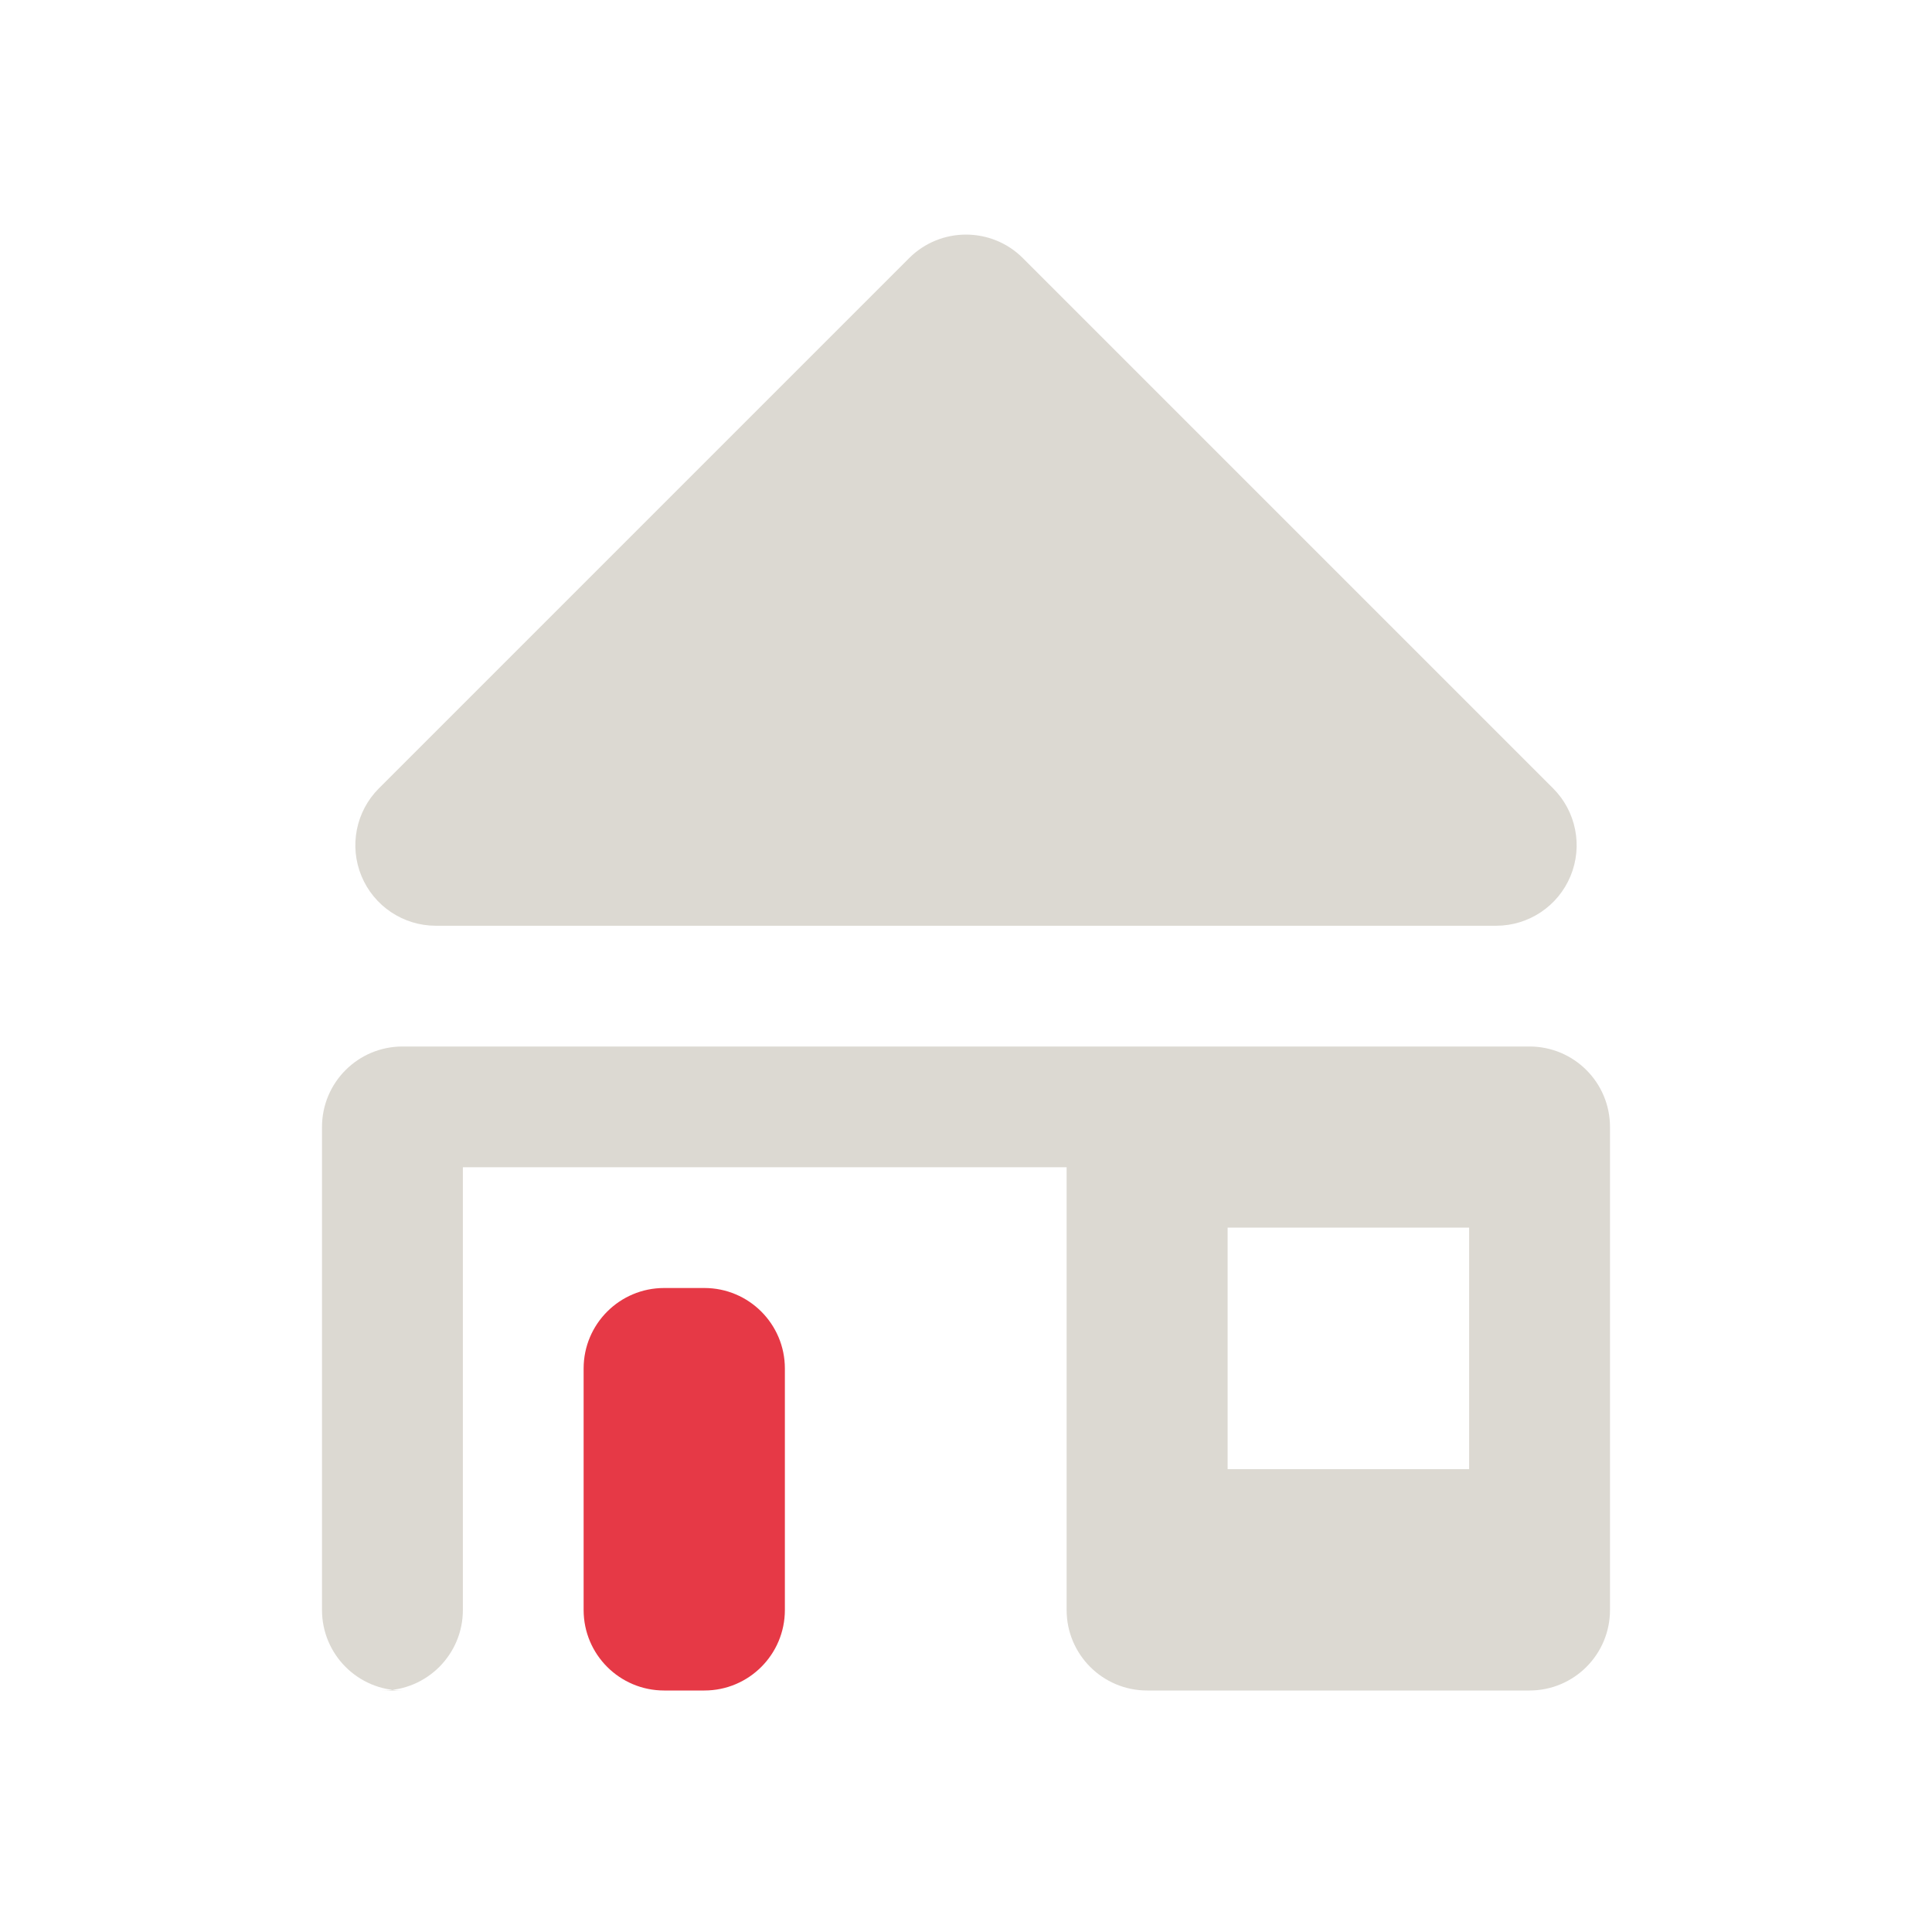
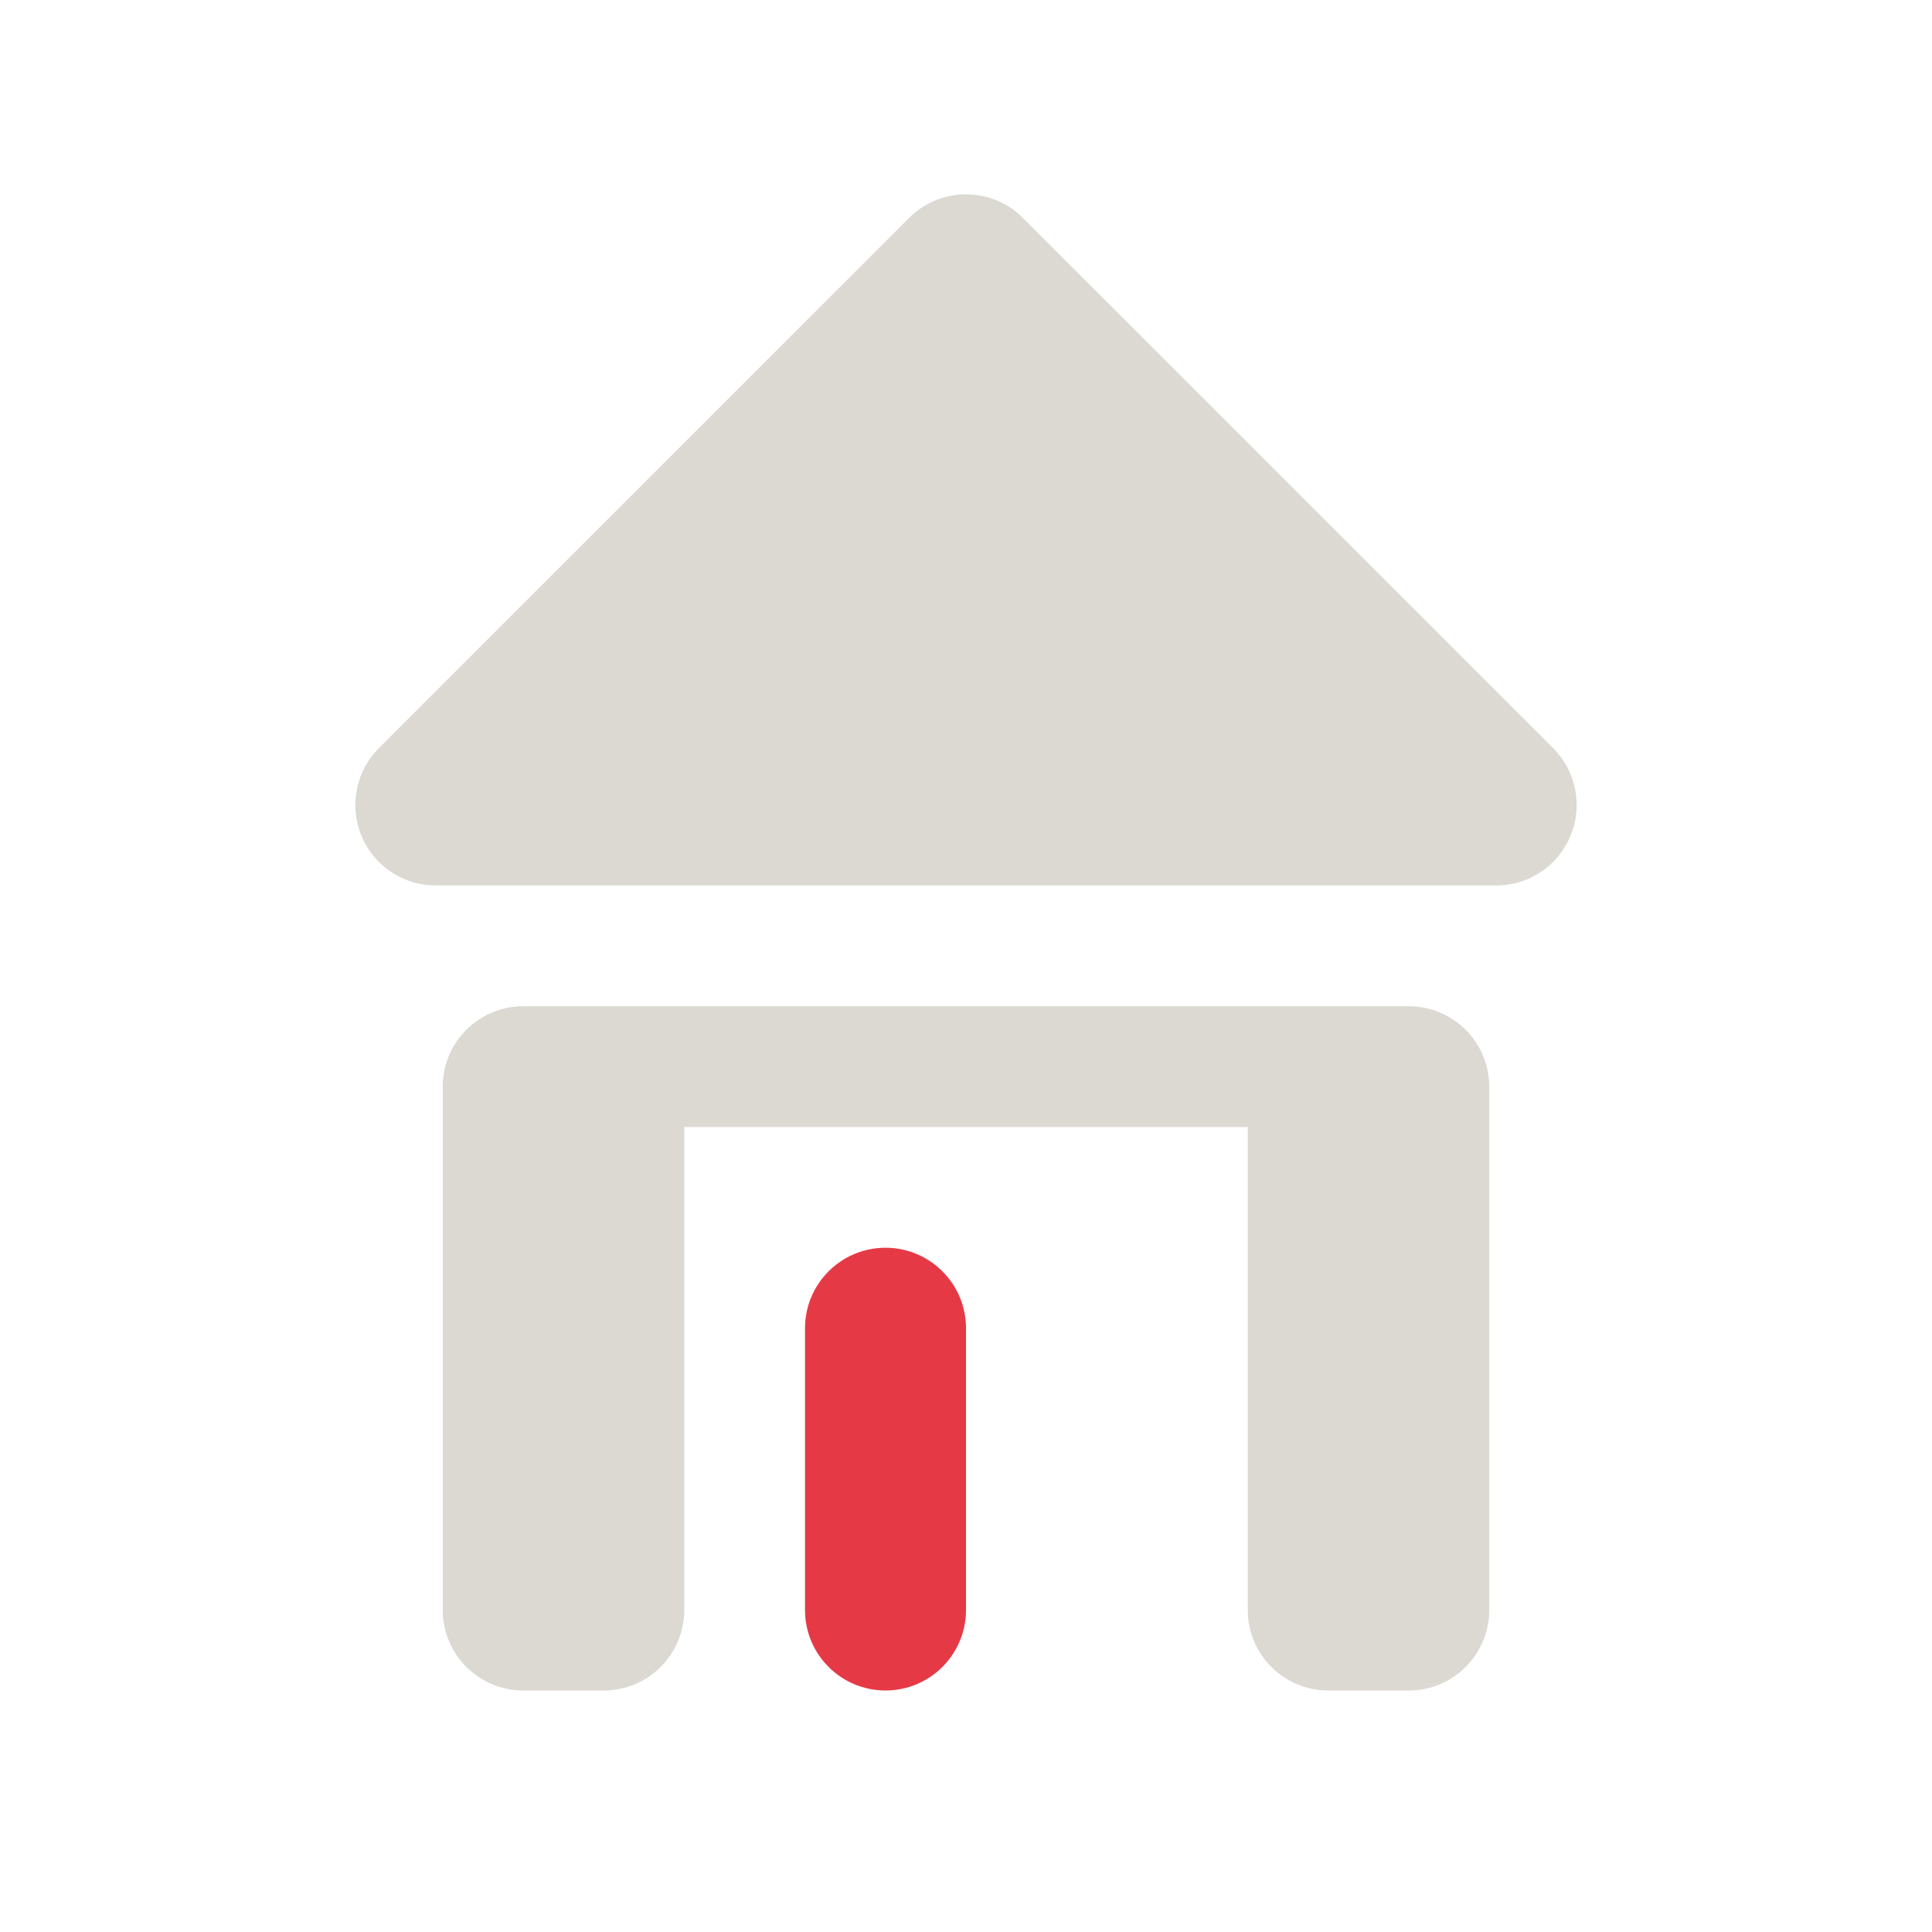
<svg xmlns="http://www.w3.org/2000/svg" width="24" height="24" viewBox="0 0 24 24">
-   <path id="ink" d="M4.707 9.793L11.293 3.207A1 1 0 0 1 12.707 3.207L19.293 9.793A1 1 0 0 1 18.586 11.5H5.414A1 1 0 0 1 4.707 9.793ZM5 13H19A1 1 0 0 1 20 14V20A1 1 0 0 1 19 21H14.25A1 1 0 0 1 13.25 20V14.5H5.75V20A1 1 0 0 1 4.75 21H5A1 1 0 0 1 4 20V14A1 1 0 0 1 5 13ZM15.25 15.25V18.25H18.25V15.25H15.25Z" fill="#DCD9D2" />
-   <path id="accent" d="M8.25 16H8.75A1 1 0 0 1 9.75 17V20A1 1 0 0 1 8.75 21H8.25A1 1 0 0 1 7.25 20V17A1 1 0 0 1 8.25 16Z" fill="#E63946" />
+   <path id="ink" d="M4.707 9.293L11.293 2.707A1 1 0 0 1 12.707 2.707L19.293 9.293A1 1 0 0 1 18.586 11H5.414A1 1 0 0 1 4.707 9.293ZM6.5 12.5H17.5A1 1 0 0 1 18.5 13.5V20A1 1 0 0 1 17.5 21H16.5A1 1 0 0 1 15.5 20V14H8.5V20A1 1 0 0 1 7.5 21H6.5A1 1 0 0 1 5.5 20V13.5A1 1 0 0 1 6.5 12.5Z" fill="#DCD9D2" />
+   <path id="accent" d="M11 15.5A1 1 0 0 1 12 16.5V20A1 1 0 0 1 11 21A1 1 0 0 1 10 20V16.5A1 1 0 0 1 11 15.5Z" fill="#E63946" />
</svg>
